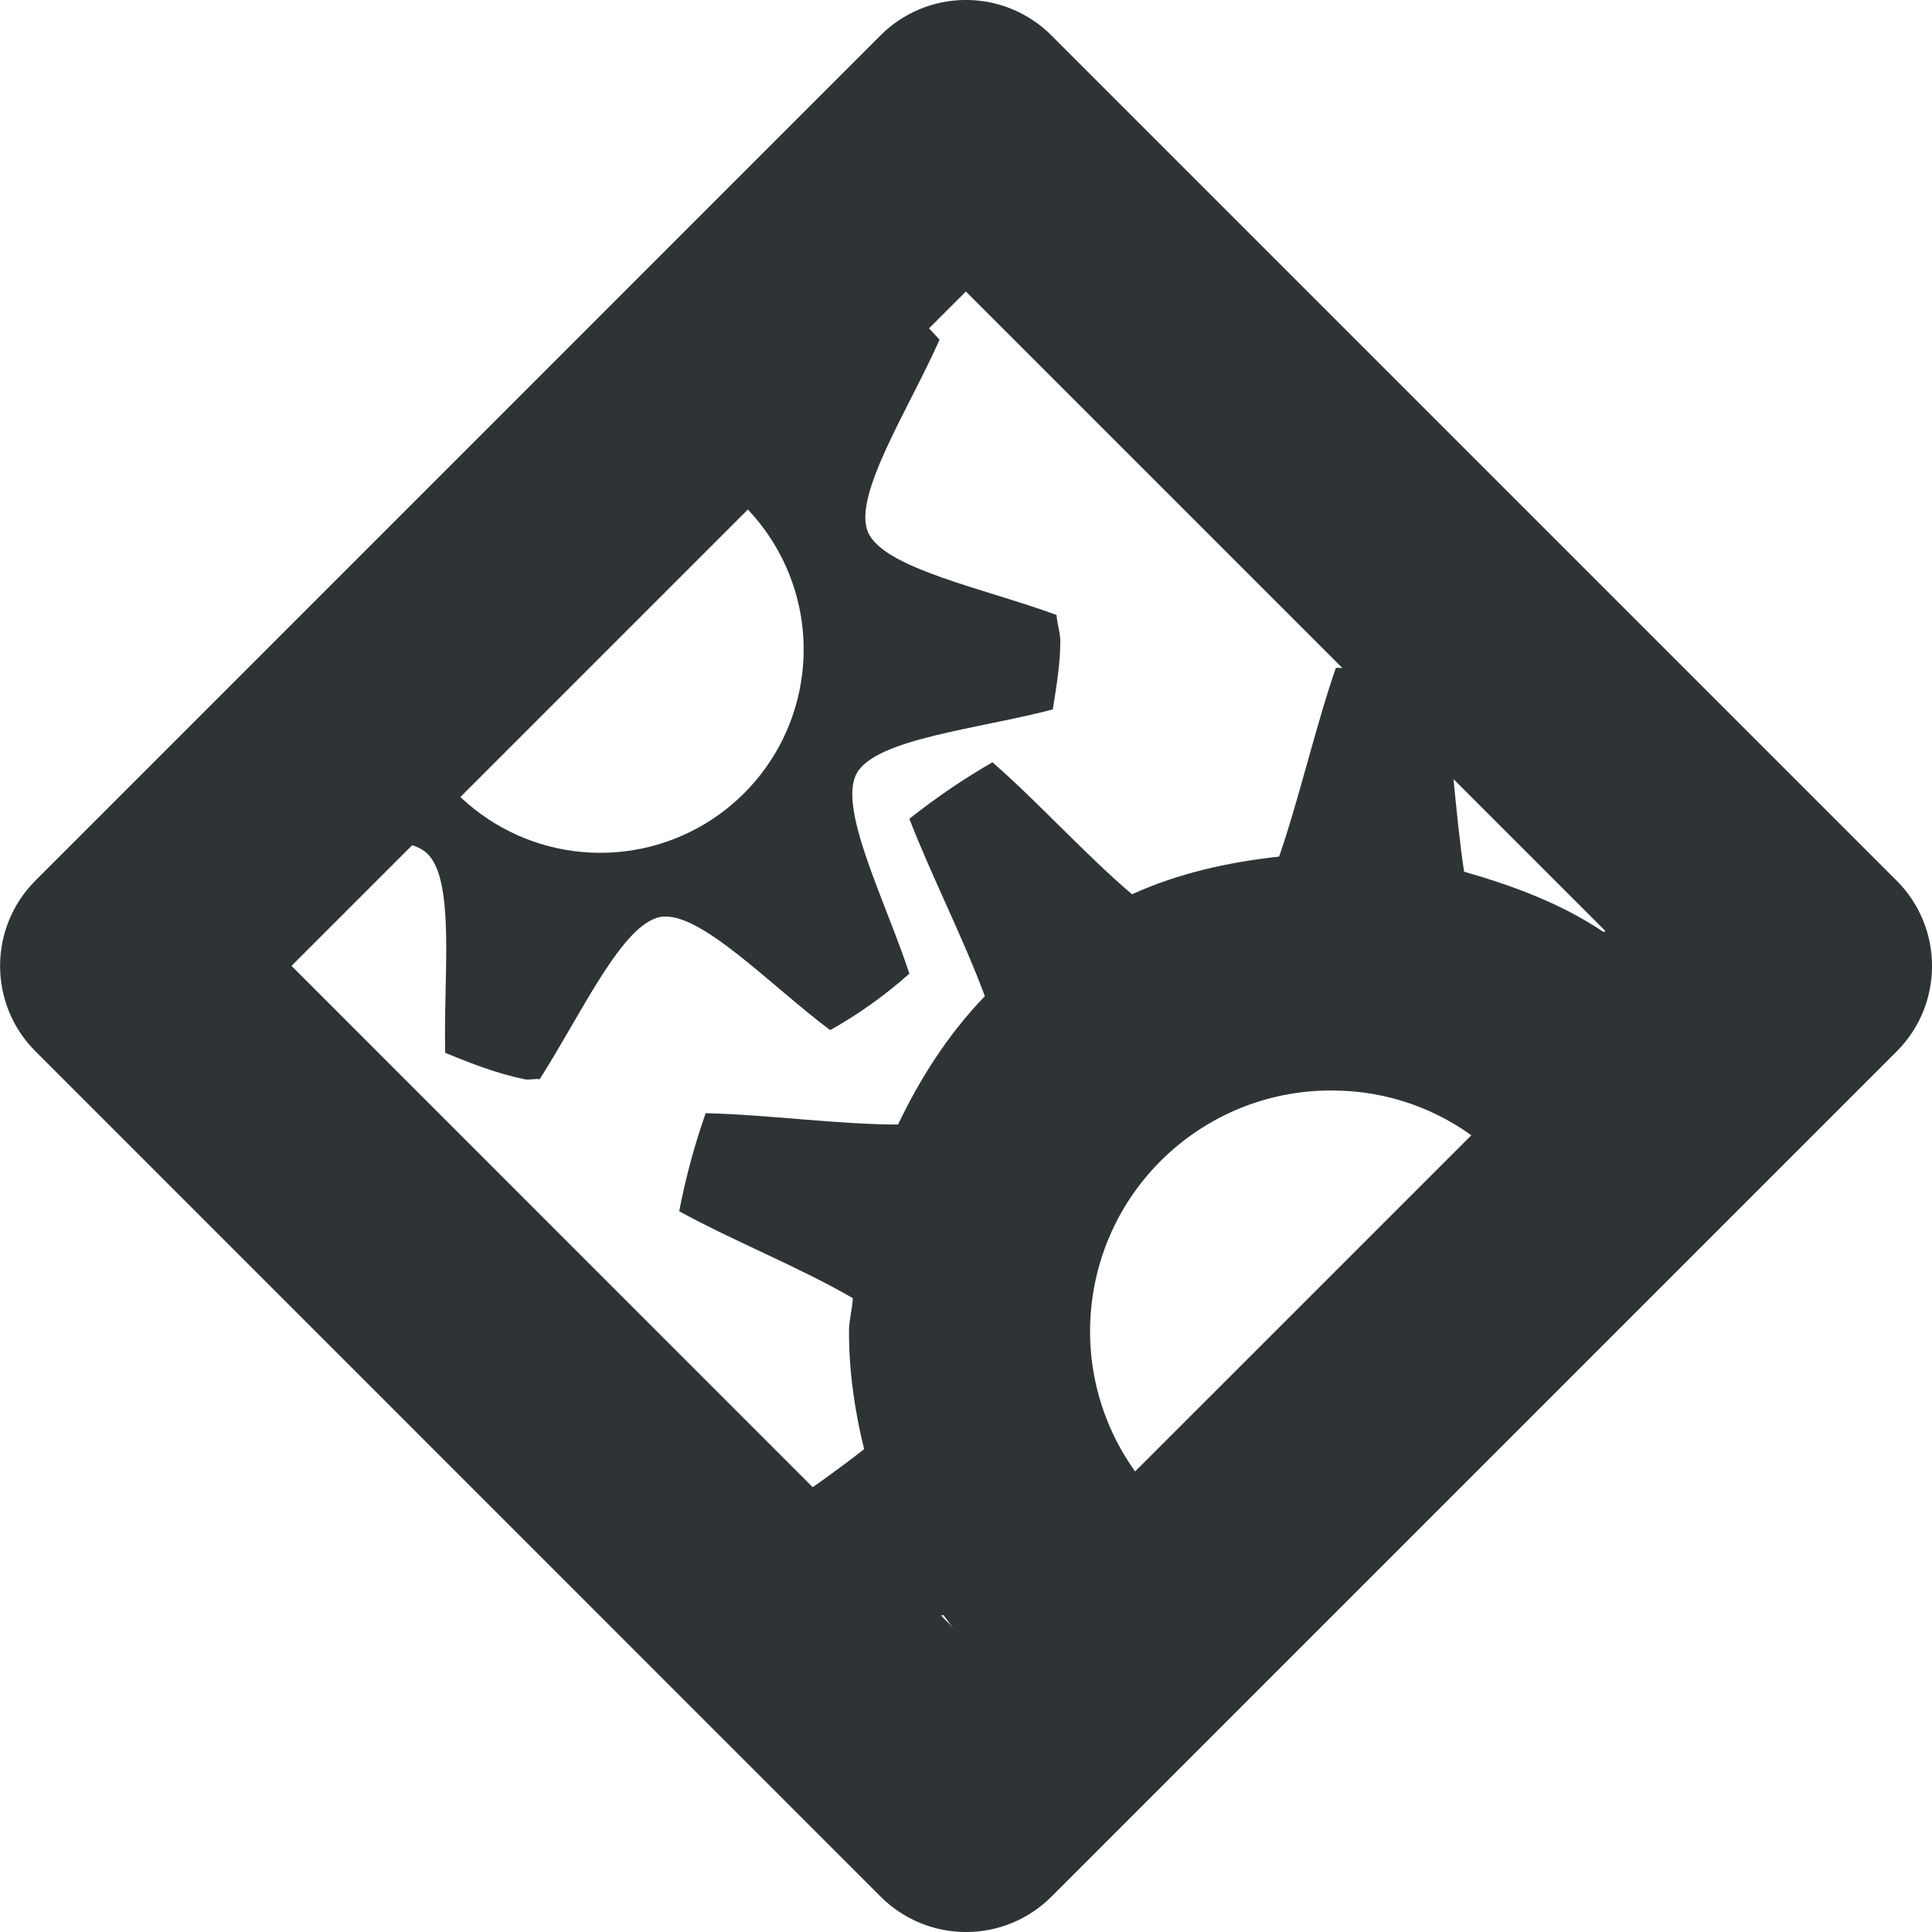
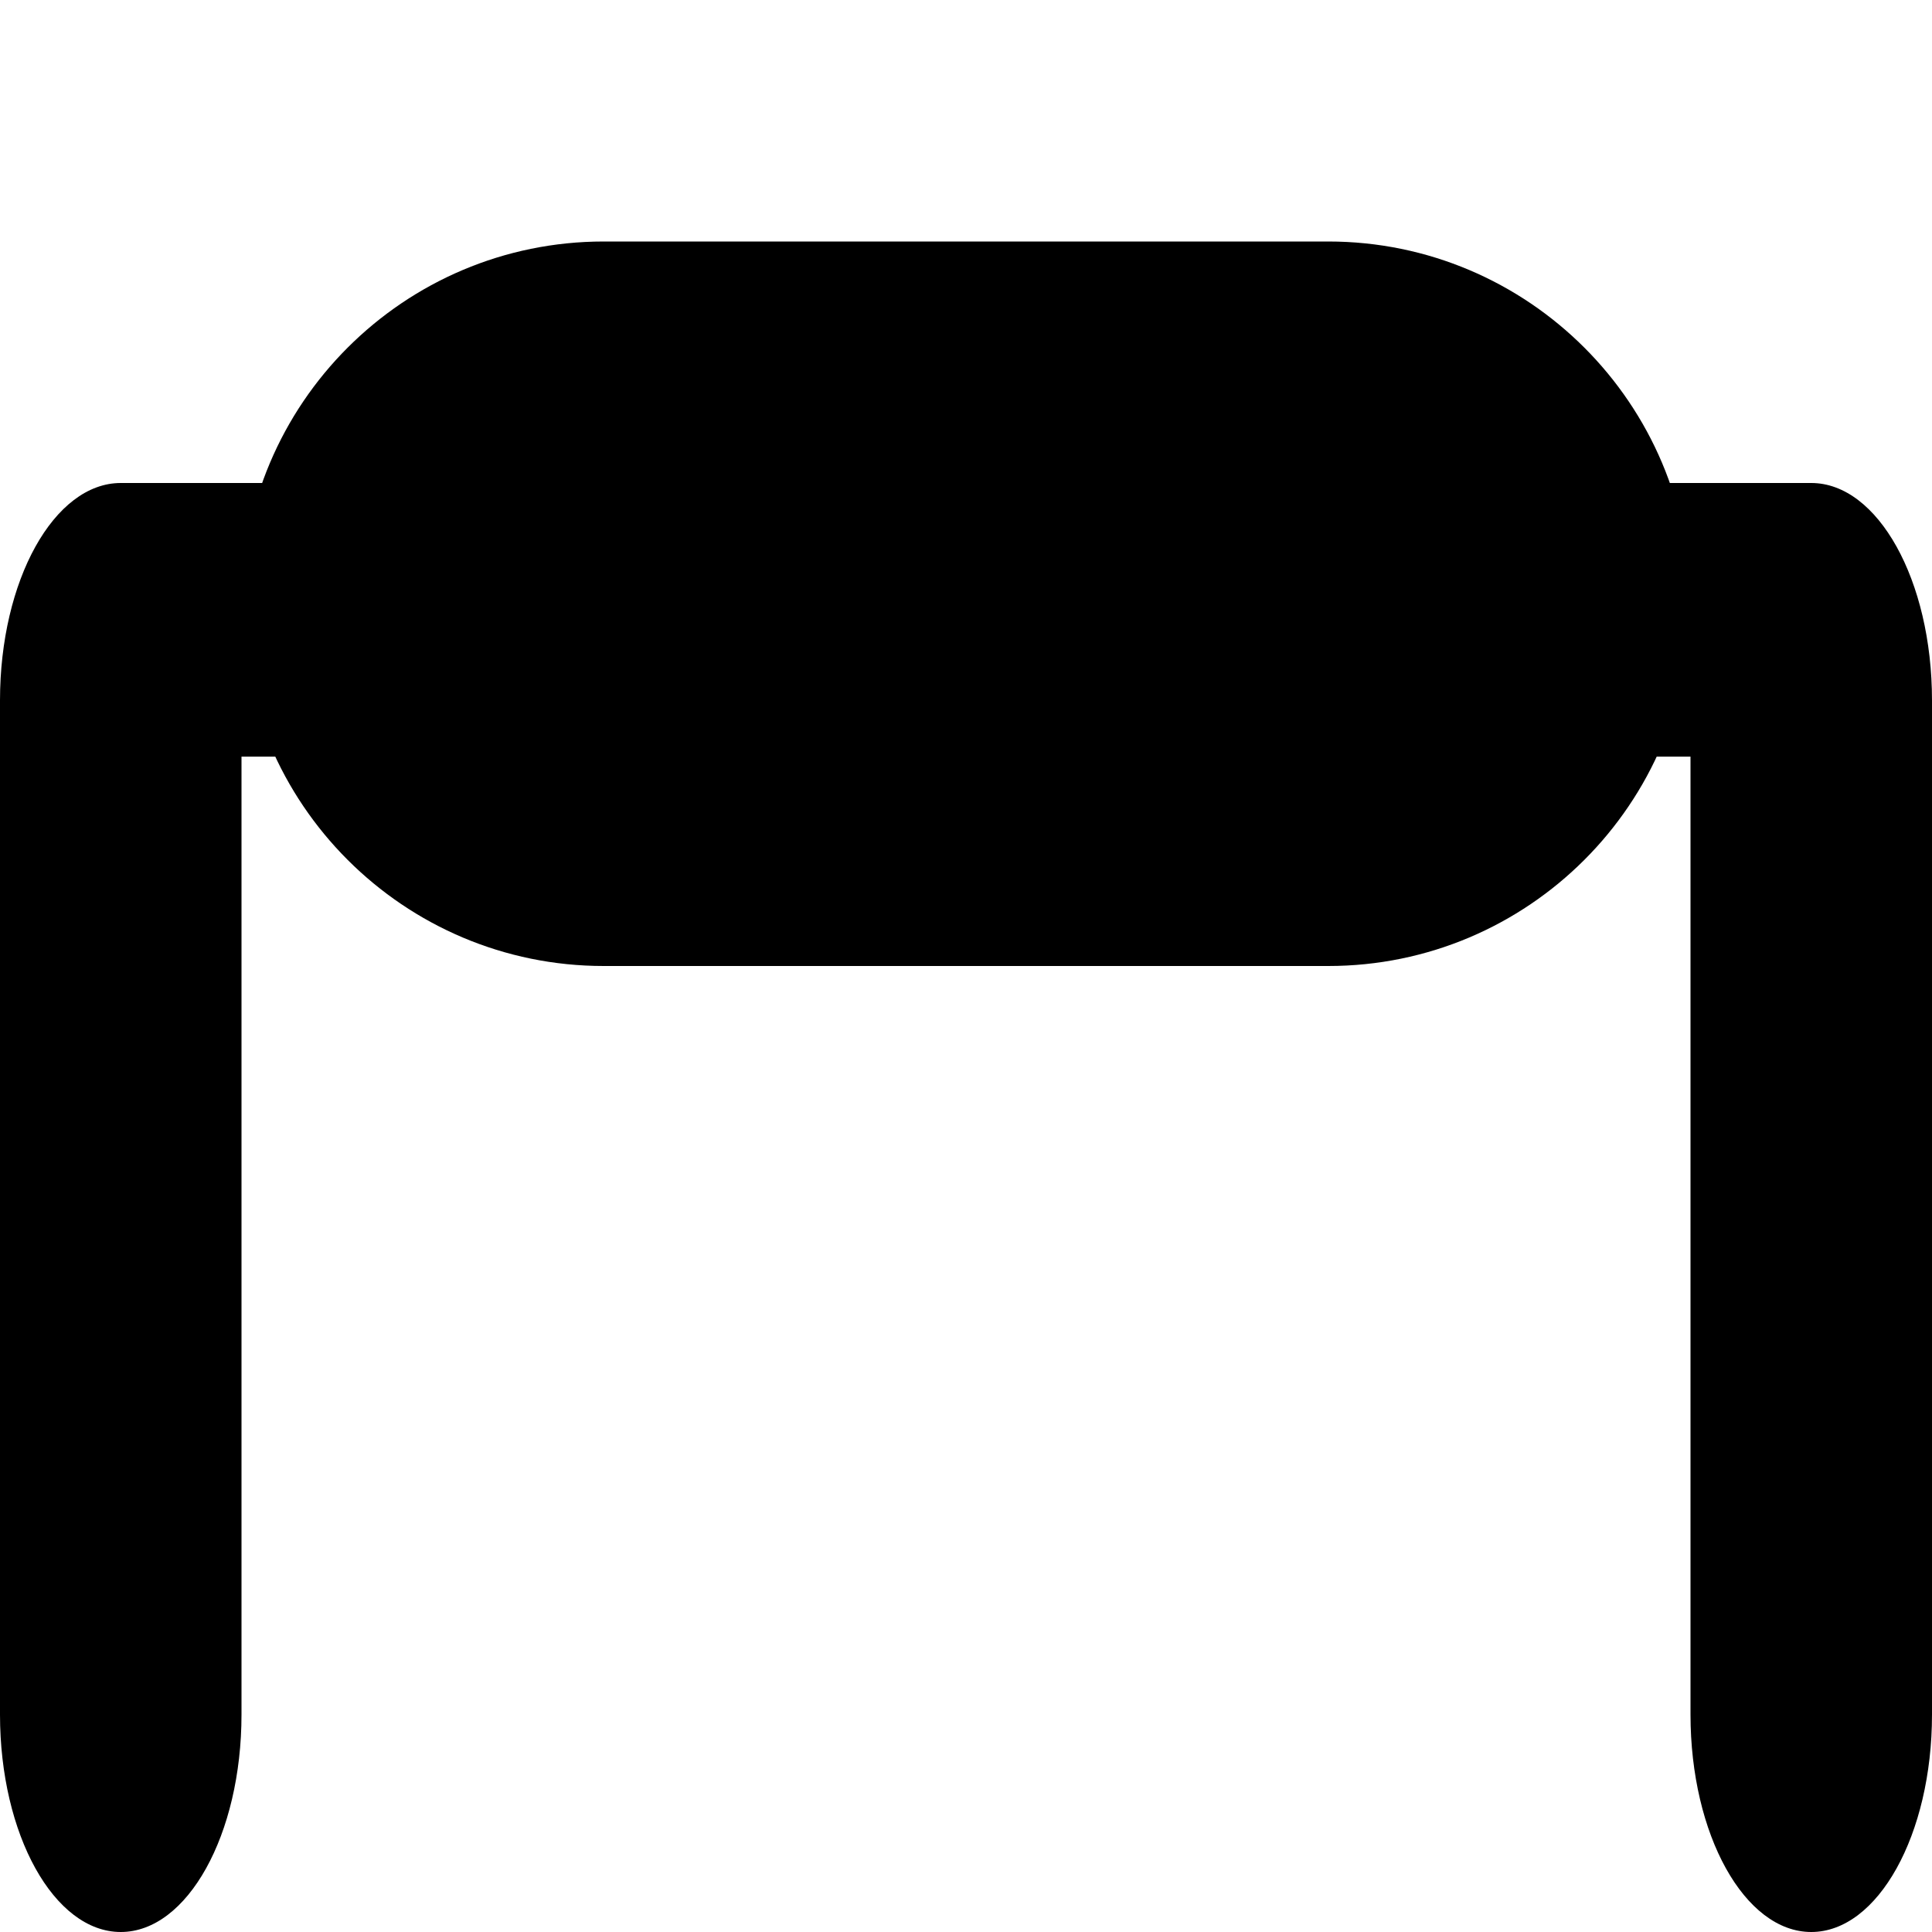
- <svg xmlns="http://www.w3.org/2000/svg" width="16" height="16">
-   <g color="#000" fill="#2e3436">
-     <path d="M7.188 2.281c-.094.056-.192.125-.29.19L5.566 3.803a1.684 1.684 0 11-2.17 2.17L2.332 7.037c.506-.069 1.017-.136 1.2.026.242.214.139 1.031.155 1.656.213.088.427.171.657.219.04.008.085-.007.125 0 .337-.525.683-1.288 1-1.344.322-.057.905.562 1.406.937a3.67 3.67 0 00.656-.468c-.195-.595-.594-1.369-.437-1.657.158-.29 1.019-.37 1.625-.531.028-.183.062-.371.062-.562 0-.075-.027-.146-.031-.22-.587-.217-1.435-.385-1.562-.687-.128-.302.34-1.021.593-1.593a3.722 3.722 0 00-.593-.532zm3.875 3.25c-.165.475-.305 1.086-.47 1.563-.43.047-.84.14-1.218.312-.38-.322-.787-.773-1.156-1.093a5.562 5.562 0 00-.688.468c.177.46.453 1.001.625 1.469-.298.309-.531.67-.719 1.063-.494 0-1.102-.084-1.593-.094a5.68 5.68 0 00-.219.812c.435.24 1.006.468 1.438.72-.006.093-.032.185-.032.28 0 .333.049.66.125.97-.382.304-.898.63-1.28.937.015.044.04.083.058.127l.613.613c.417-.1.868-.223 1.266-.303.248.343.532.626.875.875-.027.135-.068.283-.104.428.174-.063.34-.155.482-.297l1.432-1.432a1.994 1.994 0 01.533-3.918c.919 0 1.684.623 1.918 1.467l1.338-1.338c.06-.06.11-.124.156-.191-.035-.062-.06-.13-.1-.188.096-.152.205-.31.315-.47.017-.348-.1-.7-.37-.971l-.177-.176c-.28.192-.561.387-.83.555-.345-.233-.746-.383-1.156-.5-.077-.507-.107-1.132-.187-1.625a5.44 5.44 0 00-.875-.063zm-9.247.608c-.087.068-.173.138-.254.205l.014.035z" style="marker:none" overflow="visible" />
-     <path d="M8.707.293a1 1 0 00-1.415 0l-6.999 7a1 1 0 000 1.413l7 7.001a1 1 0 001.415 0l7-7a1 1 0 000-1.413zm-.708 2.121l5.587 5.587L8 13.586 2.414 7.999z" style="line-height:normal;font-variant-ligatures:normal;font-variant-position:normal;font-variant-caps:normal;font-variant-numeric:normal;font-variant-alternates:normal;font-feature-settings:normal;text-indent:0;text-align:start;text-decoration-line:none;text-decoration-style:solid;text-decoration-color:#000;text-transform:none;text-orientation:mixed;shape-padding:0;isolation:auto;mix-blend-mode:normal;marker:none" font-weight="400" font-family="sans-serif" overflow="visible" />
-   </g>
+ <svg xmlns="http://www.w3.org/2000/svg" height="16px" viewBox="0 0 16 16" width="16px">
+   <path d="m 5 2 h 6 c 1.656 0 3 1.344 3 3 s -1.344 3 -3 3 h -6 c -1.656 0 -3 -1.344 -3 -3 s 1.344 -3 3 -3 z m 0 0" />
+   <path d="m 1 4 c 0.551 0 1 0.805 1 1.801 v 8.398 c 0 0.996 -0.449 1.801 -1 1.801 s -1 -0.805 -1 -1.801 v -8.398 c 0 -0.996 0.449 -1.801 1 -1.801 z m 0 0" />
+   <path d="m 15 4 v 2.266 h -14 v -2.266 z m 0 0" />
+   <path d="m 15 4 c 0.551 0 1 0.805 1 1.801 v 8.398 c 0 0.996 -0.449 1.801 -1 1.801 s -1 -0.805 -1 -1.801 v -8.398 c 0 -0.996 0.449 -1.801 1 -1.801 z m 0 0" />
</svg>
